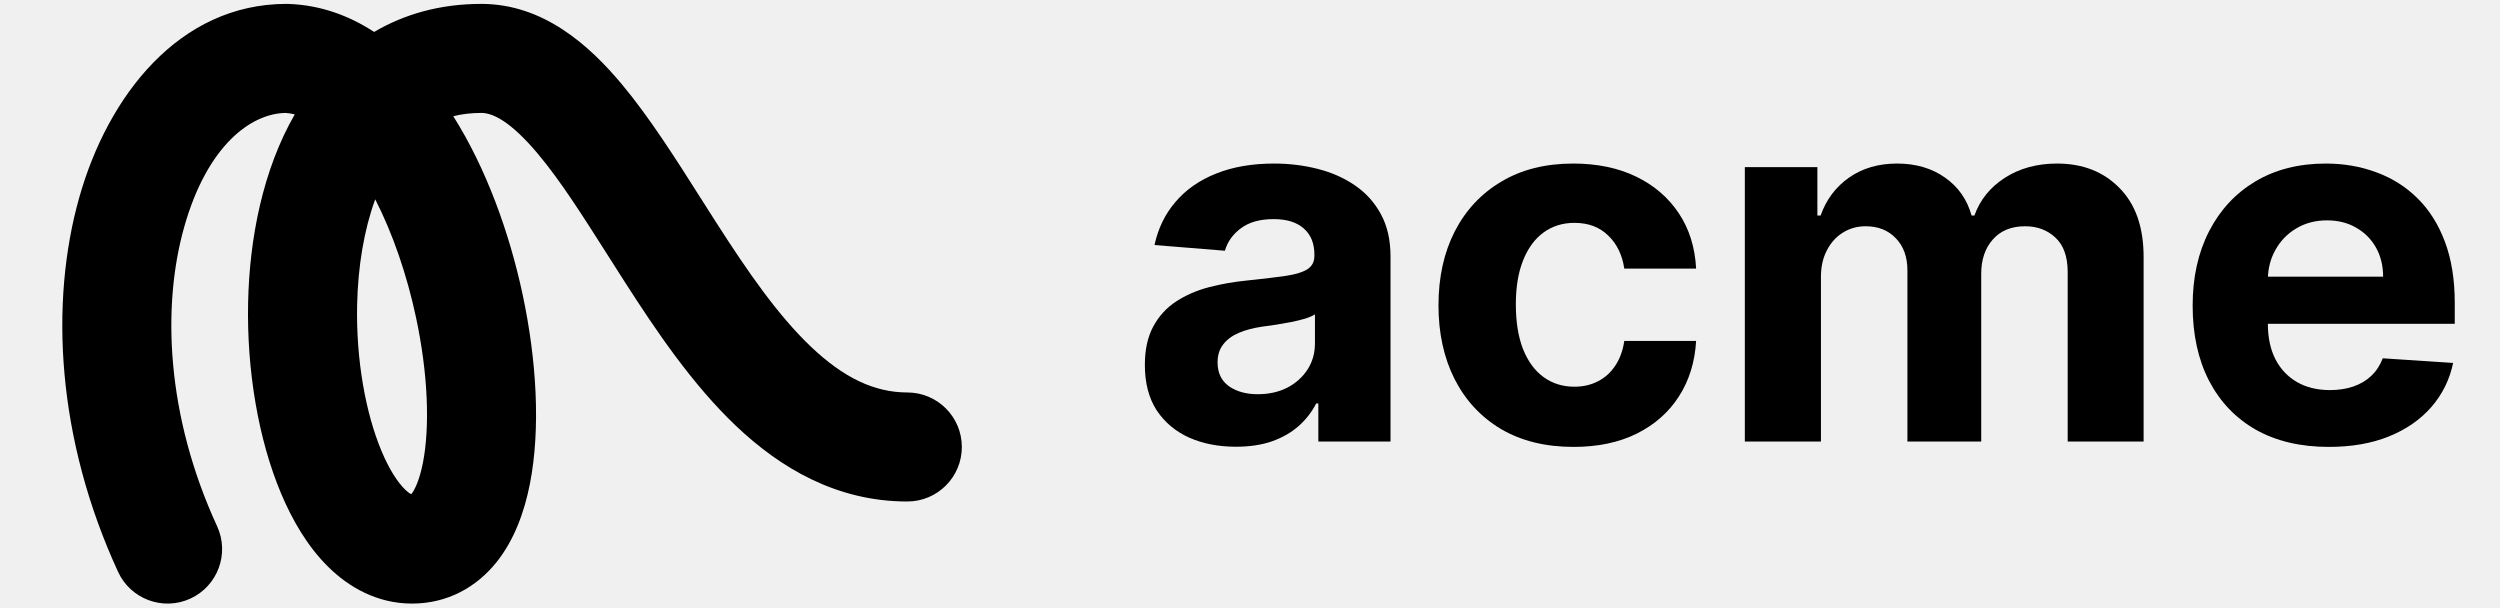
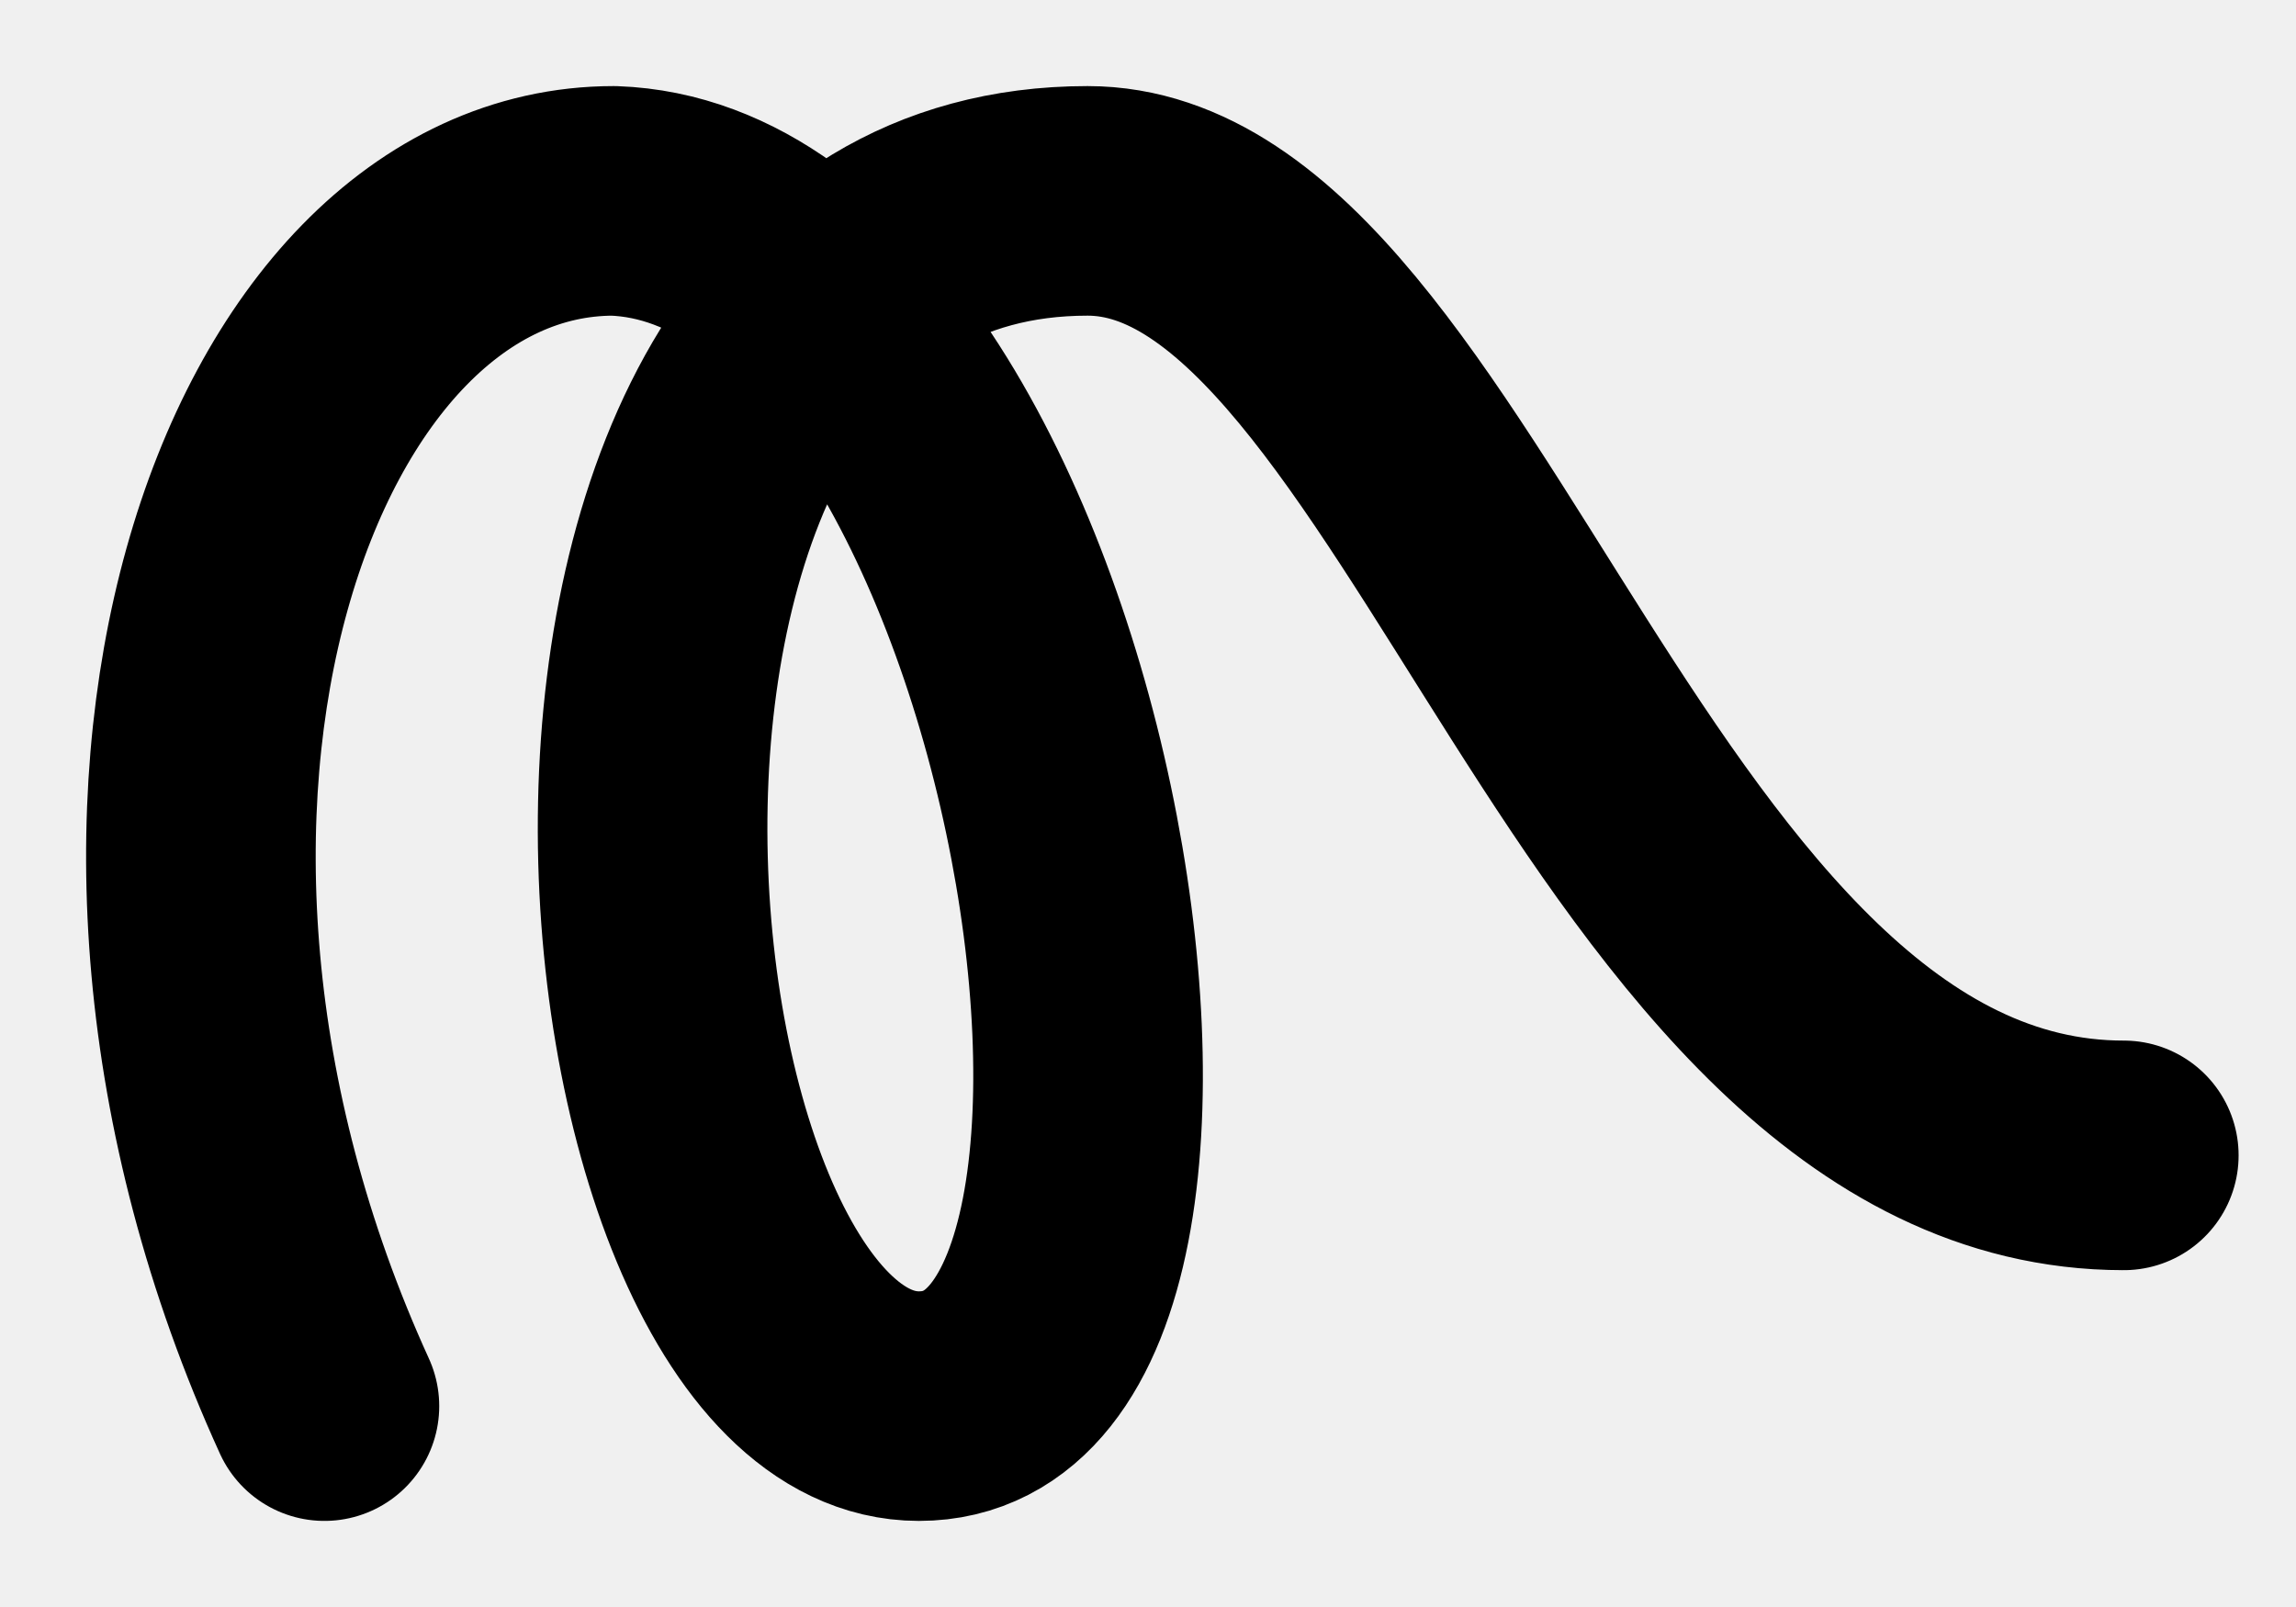
- <svg xmlns="http://www.w3.org/2000/svg" width="214" height="52" viewBox="0 0 214 52" fill="none">
-   <g clip-path="url(#clip0_8003_131612)">
-     <path d="M199.345 38.255C196.929 38.255 194.849 37.766 193.105 36.787C191.372 35.798 190.036 34.401 189.098 32.597C188.16 30.782 187.691 28.636 187.691 26.158C187.691 23.742 188.16 21.621 189.098 19.796C190.036 17.971 191.357 16.549 193.059 15.529C194.772 14.51 196.781 14 199.085 14C200.635 14 202.077 14.25 203.413 14.749C204.759 15.239 205.931 15.978 206.93 16.967C207.94 17.956 208.725 19.2 209.286 20.698C209.846 22.187 210.127 23.93 210.127 25.929V27.718H190.291V23.681H203.994C203.994 22.743 203.79 21.912 203.382 21.188C202.975 20.464 202.409 19.898 201.685 19.49C200.971 19.072 200.14 18.863 199.192 18.863C198.203 18.863 197.326 19.093 196.562 19.552C195.807 20 195.216 20.607 194.788 21.371C194.359 22.126 194.14 22.967 194.13 23.895V27.733C194.13 28.896 194.344 29.9 194.772 30.746C195.211 31.593 195.827 32.245 196.623 32.704C197.418 33.163 198.361 33.392 199.452 33.392C200.176 33.392 200.839 33.29 201.44 33.086C202.042 32.882 202.557 32.576 202.985 32.169C203.413 31.761 203.739 31.261 203.964 30.67L209.989 31.067C209.683 32.515 209.056 33.779 208.108 34.86C207.17 35.931 205.957 36.767 204.468 37.368C202.99 37.96 201.282 38.255 199.345 38.255Z" fill="black" style="fill:black;fill:black;fill-opacity:1;" />
-     <path d="M149.358 37.797V14.306H155.568V18.45H155.843C156.332 17.074 157.148 15.988 158.29 15.193C159.432 14.398 160.798 14 162.388 14C163.999 14 165.371 14.403 166.502 15.208C167.634 16.003 168.388 17.084 168.766 18.45H169.01C169.49 17.105 170.356 16.029 171.61 15.223C172.875 14.408 174.368 14 176.091 14C178.283 14 180.062 14.698 181.429 16.095C182.805 17.482 183.493 19.45 183.493 21.998V37.797H176.994V23.283C176.994 21.978 176.647 20.999 175.954 20.347C175.26 19.694 174.394 19.368 173.354 19.368C172.171 19.368 171.248 19.745 170.586 20.5C169.923 21.244 169.592 22.228 169.592 23.451V37.797H163.275V23.145C163.275 21.993 162.944 21.076 162.281 20.393C161.629 19.709 160.767 19.368 159.697 19.368C158.973 19.368 158.32 19.552 157.739 19.919C157.168 20.275 156.715 20.78 156.378 21.433C156.042 22.075 155.873 22.829 155.873 23.696V37.797H149.358Z" fill="black" style="fill:black;fill:black;fill-opacity:1;" />
-     <path d="M134.696 38.255C132.289 38.255 130.22 37.745 128.486 36.726C126.763 35.696 125.438 34.269 124.51 32.444C123.593 30.619 123.134 28.518 123.134 26.143C123.134 23.737 123.598 21.626 124.525 19.811C125.463 17.986 126.794 16.564 128.517 15.545C130.24 14.515 132.289 14 134.665 14C136.714 14 138.509 14.372 140.048 15.116C141.588 15.861 142.806 16.906 143.703 18.252C144.601 19.597 145.095 21.178 145.187 22.992H139.039C138.866 21.82 138.407 20.877 137.663 20.163C136.928 19.439 135.965 19.077 134.772 19.077C133.763 19.077 132.881 19.353 132.126 19.903C131.382 20.444 130.801 21.234 130.383 22.274C129.965 23.314 129.756 24.573 129.756 26.051C129.756 27.55 129.96 28.824 130.368 29.875C130.786 30.925 131.372 31.725 132.126 32.276C132.881 32.826 133.763 33.102 134.772 33.102C135.516 33.102 136.184 32.949 136.775 32.643C137.377 32.337 137.872 31.893 138.259 31.312C138.657 30.721 138.917 30.012 139.039 29.186H145.187C145.085 30.981 144.596 32.561 143.719 33.927C142.852 35.283 141.654 36.344 140.125 37.108C138.595 37.873 136.786 38.255 134.696 38.255Z" fill="black" style="fill:black;fill:black;fill-opacity:1;" />
-     <path d="M105.8 38.24C104.301 38.24 102.965 37.98 101.793 37.46C100.62 36.93 99.692 36.15 99.009 35.12C98.337 34.08 98 32.785 98 31.236C98 29.931 98.24 28.835 98.719 27.948C99.198 27.061 99.85 26.347 100.676 25.806C101.502 25.266 102.44 24.858 103.49 24.583C104.551 24.308 105.662 24.114 106.824 24.002C108.19 23.859 109.292 23.727 110.128 23.604C110.964 23.472 111.57 23.278 111.948 23.023C112.325 22.768 112.513 22.391 112.513 21.891V21.8C112.513 20.831 112.208 20.082 111.596 19.552C110.994 19.021 110.138 18.756 109.027 18.756C107.854 18.756 106.921 19.016 106.228 19.536C105.535 20.046 105.076 20.688 104.851 21.463L98.826 20.974C99.132 19.546 99.733 18.313 100.63 17.273C101.528 16.223 102.685 15.417 104.102 14.856C105.529 14.286 107.181 14 109.057 14C110.362 14 111.611 14.153 112.804 14.459C114.007 14.765 115.073 15.239 116 15.881C116.938 16.523 117.678 17.349 118.218 18.359C118.758 19.358 119.028 20.556 119.028 21.953V37.797H112.85V34.539H112.666C112.289 35.273 111.784 35.92 111.152 36.481C110.52 37.032 109.761 37.465 108.874 37.781C107.987 38.087 106.962 38.24 105.8 38.24ZM107.665 33.744C108.624 33.744 109.47 33.555 110.204 33.178C110.938 32.791 111.514 32.27 111.932 31.618C112.35 30.965 112.559 30.226 112.559 29.401V26.908C112.355 27.04 112.075 27.163 111.718 27.275C111.372 27.377 110.979 27.474 110.541 27.565C110.102 27.647 109.664 27.723 109.225 27.795C108.787 27.856 108.389 27.912 108.032 27.963C107.268 28.075 106.6 28.253 106.029 28.498C105.458 28.743 105.015 29.074 104.699 29.492C104.382 29.9 104.224 30.41 104.224 31.022C104.224 31.909 104.546 32.587 105.188 33.056C105.84 33.514 106.666 33.744 107.665 33.744Z" fill="black" style="fill:black;fill:black;fill-opacity:1;" />
-   </g>
-   <path fill-rule="evenodd" clip-rule="evenodd" d="M15.764 19.444C13.861 26.192 14.211 35.552 18.585 45.047C19.664 47.388 18.64 50.16 16.3 51.238C13.959 52.317 11.187 51.293 10.108 48.953C4.872 37.588 4.232 25.948 6.782 16.911C9.24 8.194 15.339 0.333 24.524 0.333L24.686 0.336C27.454 0.432 29.899 1.346 32.025 2.735C34.593 1.222 37.65 0.333 41.202 0.333C46.511 0.333 50.436 3.874 53.221 7.201C55.582 10.022 57.859 13.615 60.008 17.005C60.461 17.719 60.907 18.424 61.348 19.11C64.019 23.273 66.59 26.993 69.42 29.681C72.185 32.309 74.821 33.595 77.666 33.595C80.244 33.595 82.333 35.684 82.333 38.261C82.333 40.839 80.244 42.928 77.666 42.928C71.608 42.928 66.788 40.056 62.991 36.447C59.257 32.899 56.157 28.304 53.492 24.151C52.976 23.345 52.477 22.56 51.993 21.798C49.852 18.426 47.99 15.494 46.064 13.192C43.628 10.283 42.112 9.666 41.202 9.666C40.334 9.666 39.535 9.762 38.8 9.948C41.619 14.41 43.607 19.913 44.74 25.228C45.933 30.819 46.286 36.694 45.361 41.411C44.9 43.757 44.052 46.195 42.486 48.142C40.795 50.244 38.325 51.666 35.264 51.666C32.287 51.666 29.86 50.267 28.087 48.514C26.347 46.795 25.037 44.563 24.062 42.246C22.109 37.601 21.115 31.682 21.238 25.9C21.355 20.419 22.487 14.561 25.231 9.791C24.957 9.721 24.693 9.681 24.44 9.667C21.482 9.718 17.739 12.442 15.764 19.444ZM32.118 17.061C31.169 19.658 30.64 22.777 30.57 26.099C30.469 30.818 31.308 35.398 32.666 38.628C33.347 40.248 34.063 41.298 34.647 41.876C34.915 42.141 35.099 42.256 35.203 42.305C35.206 42.301 35.209 42.297 35.213 42.292C35.472 41.97 35.898 41.165 36.202 39.615C36.805 36.542 36.645 32.017 35.612 27.176C34.837 23.542 33.629 20.01 32.118 17.061ZM35.112 42.401C35.112 42.401 35.112 42.4 35.114 42.398C35.113 42.4 35.112 42.401 35.112 42.401ZM35.303 42.338C35.303 42.339 35.294 42.338 35.276 42.333C35.294 42.334 35.303 42.337 35.303 42.338Z" fill="black" style="fill:black;fill:black;fill-opacity:1;" />
-   <defs>
-     <clipPath id="clip0_8003_131612">
-       <rect width="112.127" height="24.255" fill="white" style="fill:white;fill:white;fill-opacity:1;" transform="translate(98 14)" />
-     </clipPath>
-   </defs>
+ <svg xmlns="http://www.w3.org/2000/svg" width="80" height="56" fill="none">
+   <path d="M11.304 49C1.788 28.14 9.345 7 21.381 7c15.394.54 22.39 42 10.635 42-11.283 0-15.393-42 5.879-42C50.21 7 56.367 40.262 74 40.262" stroke="#000" stroke-width="8" stroke-linecap="round" stroke-linejoin="bevel" />
</svg>
